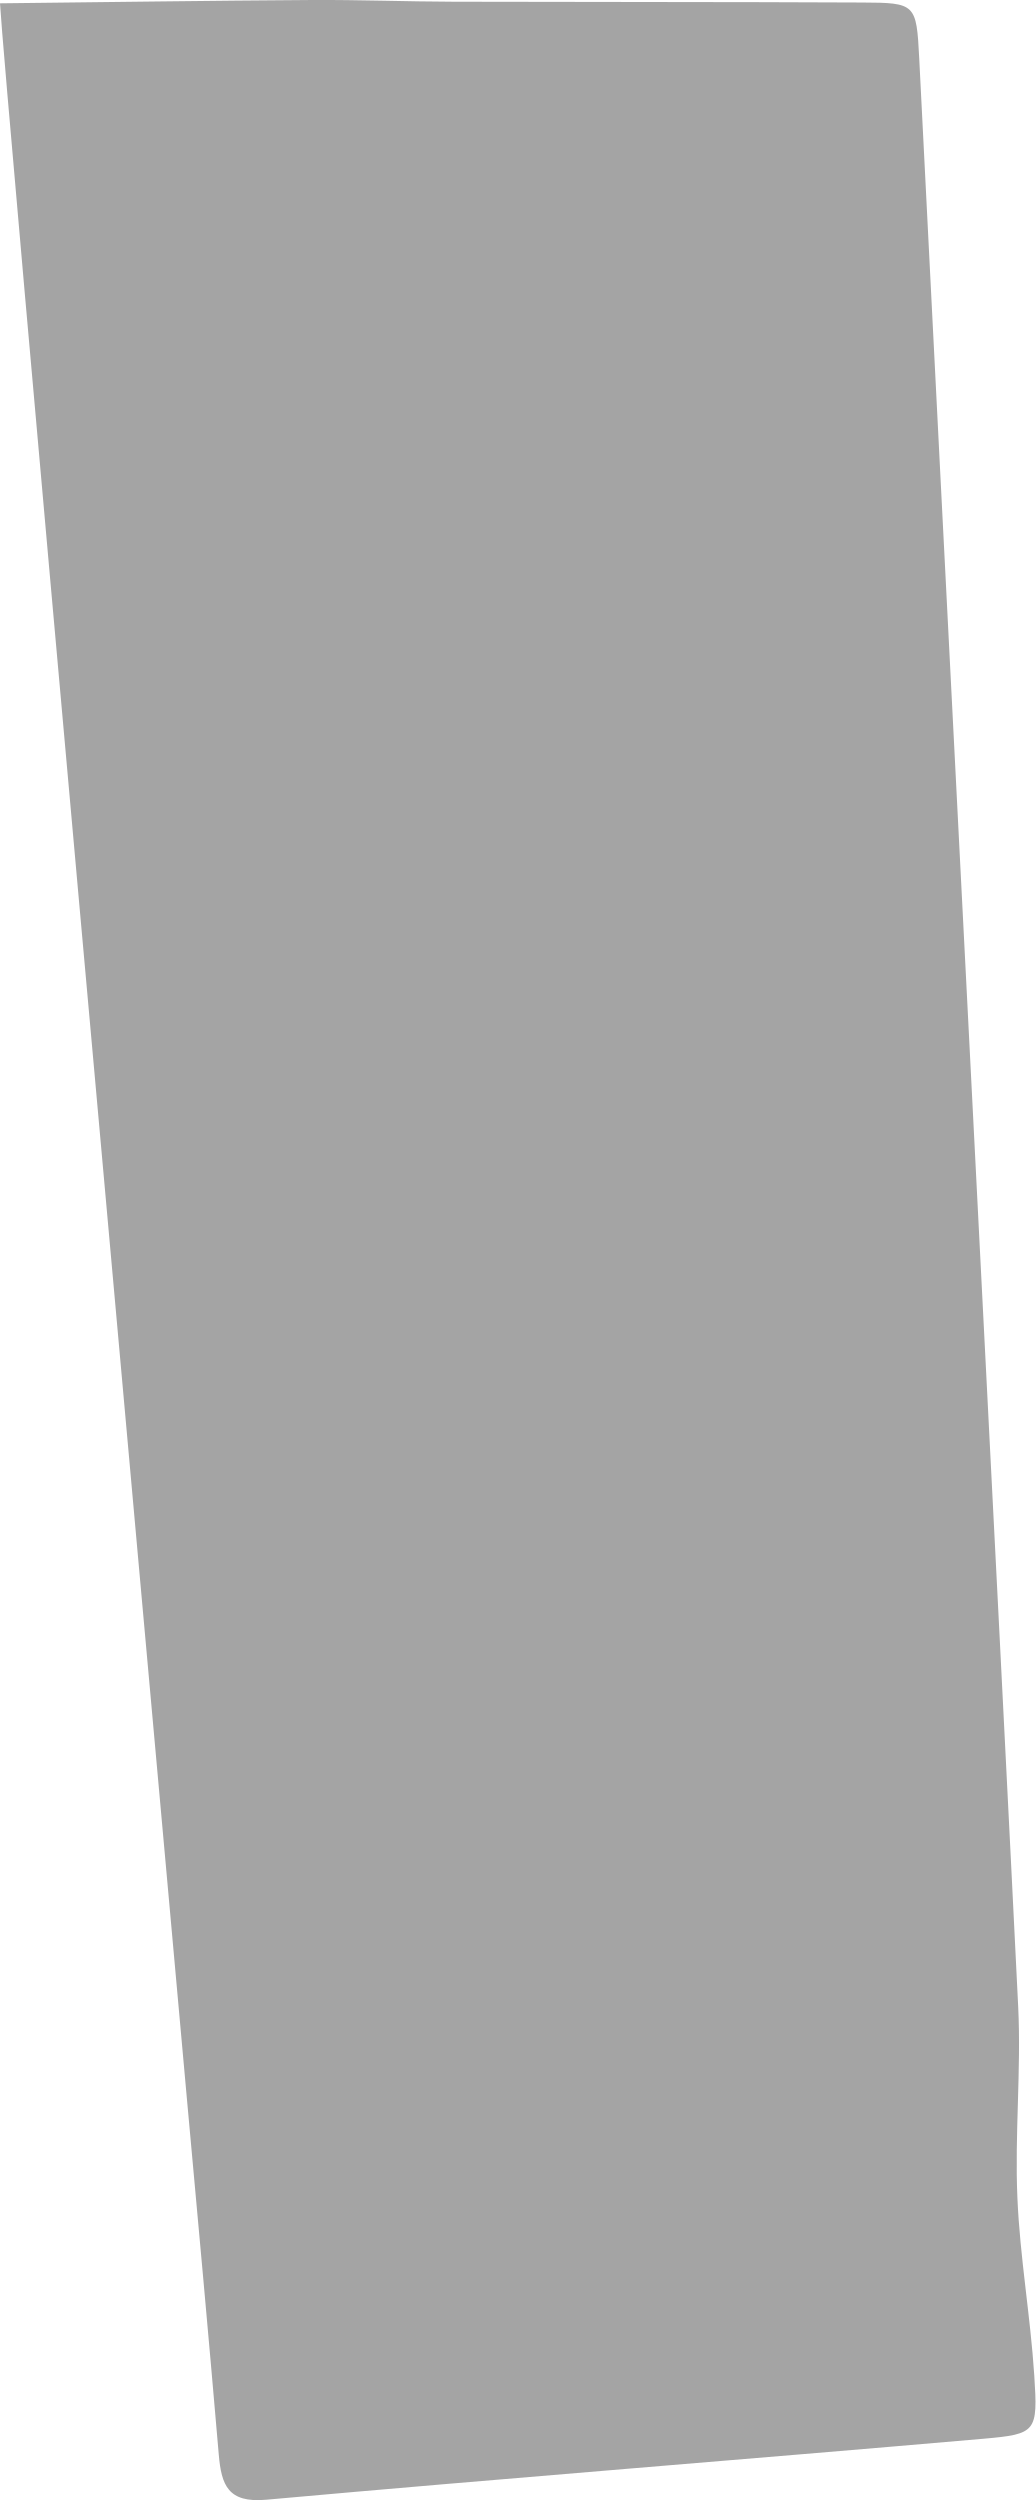
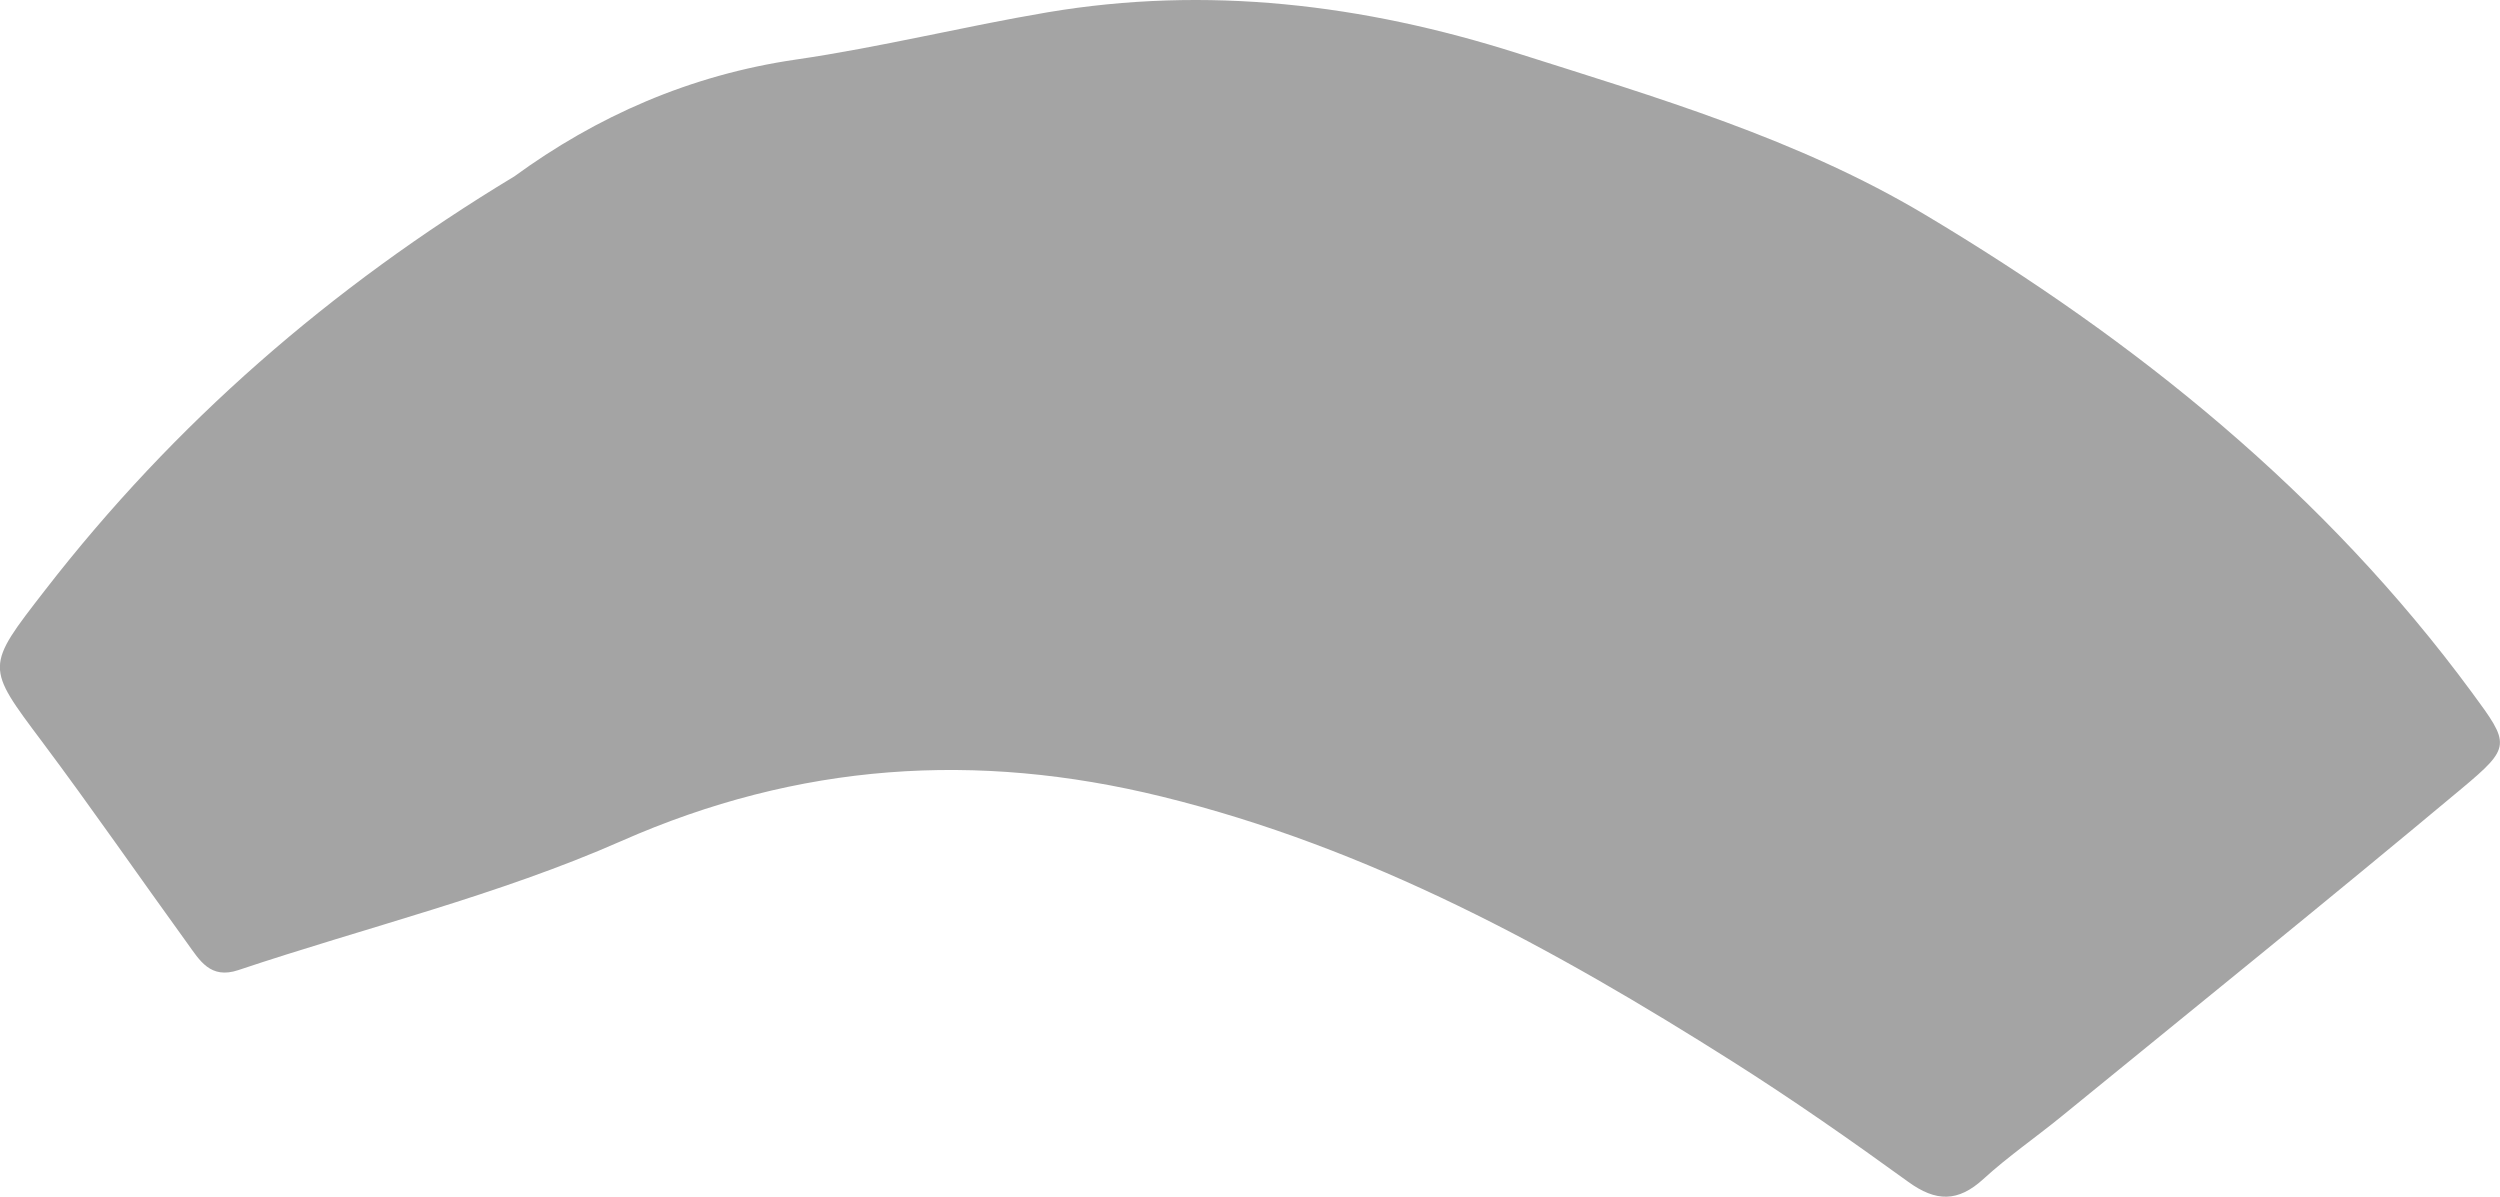
- <svg xmlns="http://www.w3.org/2000/svg" id="_レイヤー_2" data-name="レイヤー 2" viewBox="0 0 78.04 188.42">
+ <svg xmlns="http://www.w3.org/2000/svg" viewBox="0 0 230.56 110.37">
  <defs>
-     <style>
-       .cls-1 {
-         fill: #a4a4a4;
-       }
-     </style>
+     <style>.d{fill:#a4a4a4;}</style>
  </defs>
-   <g id="parts">
-     <path class="cls-1" d="M0,.25C8.13,.16,15.82,.05,23.52,0c3.56-.02,7.13,.12,10.69,.13,10.26,.03,20.51,.01,30.77,.06,4.03,.02,4.09,.08,4.3,4.21,1.43,28.54,6.47,126.44,7.46,146.86,.23,4.78-.27,9.6-.06,14.39,.19,4.47,.98,8.9,1.27,13.37,.28,4.27,.16,4.43-3.79,4.78-18.03,1.57-36.07,2.98-54.1,4.6-2.89,.26-3.37-1.12-3.57-3.38-.77-9.01-1.6-18.02-2.42-27.02C11,123.94,.25,5.11,0,.25Z" />
+   <g id="a" />
+   <g id="b">
+     <g id="c">
+       <path class="d" d="M47.39,16.3c7.62-5.57,16.26-9.39,26.03-10.81,7.77-1.13,15.42-3.04,23.16-4.35,14.74-2.49,29.14-.75,43.3,3.75,12.91,4.1,25.95,7.92,37.67,14.92,19.47,11.63,36.89,25.66,50.44,44.08,3.49,4.74,3.65,4.98-.97,8.84-12.22,10.21-24.62,20.21-36.95,30.27-2.37,1.93-4.9,3.67-7.15,5.73-2.35,2.15-4.38,2.12-6.94,.26-5.3-3.84-10.68-7.6-16.21-11.1-16.47-10.43-33.49-19.73-52.64-24.43-17.08-4.19-33.46-3.12-49.84,4.11-11.32,4.99-23.53,7.95-35.32,11.9-2.58,.86-3.56-.91-4.69-2.47-4.48-6.19-8.82-12.48-13.4-18.6-5.22-6.97-5.24-6.86,.28-13.98,11.91-15.37,26.32-27.91,43.22-38.12Z" />
+     </g>
  </g>
</svg>
